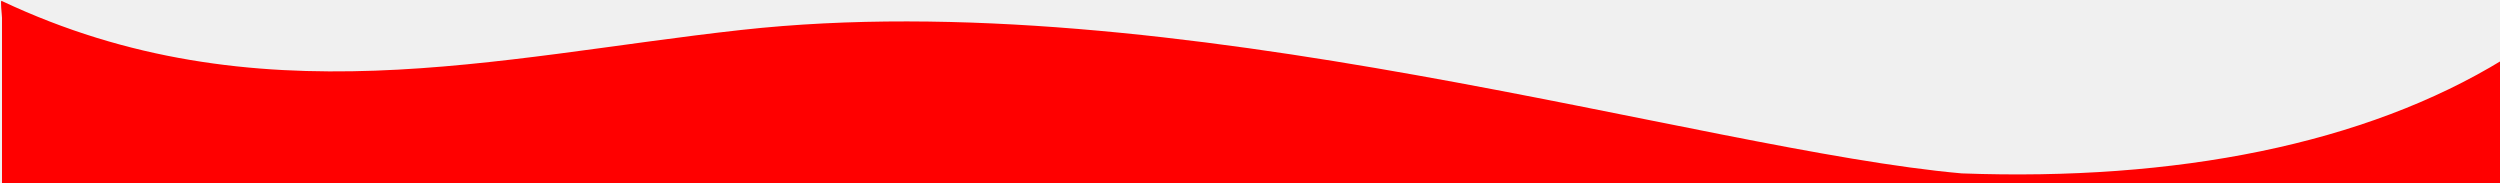
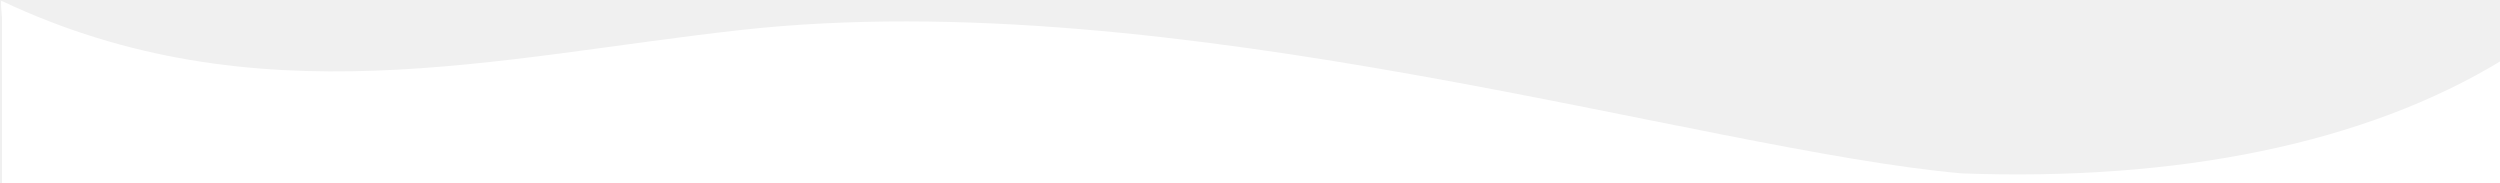
<svg xmlns="http://www.w3.org/2000/svg" width="1920" height="140.331" viewBox="0 0 1920 140.331" version="1.1" id="svg9">
  <defs id="defs6">
    <style id="style4">
      .cls-1 {
        fill: #0f0;
        fill-rule: evenodd;
        opacity: 1.7;
      }
    </style>
  </defs>
-   <path style="opacity:1;fill:#ff0000;fill-opacity:1;fill-rule:evenodd;stroke-width:1" d="M 1.313,0.722 C 196.934,92.983 380.94,43.847 569.335,22.997 901.482,-13.762 1306.355,115.484 1506.673,133.167 c 163.953,6.023 309.287,-22.145 415.908,-87.495 1.891,0.008 1.607,-26.525 1.597,-24.575 l -1.817,338.077 c -0.01,1.95 -1.522,3.519 -3.413,3.519 H 4.946 c -1.891,0 -3.413,-1.57 -3.413,-3.519 V 13.606 c 0,-1.95 -1.563,-14.256 -0.22,-12.884 z" id="rect1736" />
+   <path style="opacity:1;fill:#ffffff;fill-opacity:1;fill-rule:evenodd;stroke-width:1" d="M 1.313,0.722 C 196.934,92.983 380.94,43.847 569.335,22.997 901.482,-13.762 1306.355,115.484 1506.673,133.167 c 163.953,6.023 309.287,-22.145 415.908,-87.495 1.891,0.008 1.607,-26.525 1.597,-24.575 l -1.817,338.077 c -0.01,1.95 -1.522,3.519 -3.413,3.519 H 4.946 c -1.891,0 -3.413,-1.57 -3.413,-3.519 V 13.606 c 0,-1.95 -1.563,-14.256 -0.22,-12.884 z" id="rect1736" />
  <path style="opacity:1;fill:none;fill-opacity:1;fill-rule:evenodd;stroke-width:1" d="M 3.724,950.472 C 3.097,949.846 2.584,866.517 2.584,765.297 V 581.262 H 962.592 1922.6 l -0.434,184.747 -0.434,184.747 -958.434,0.428 c -527.139,0.235 -958.947,-0.085 -959.573,-0.711 z" id="path1738" />
</svg>
